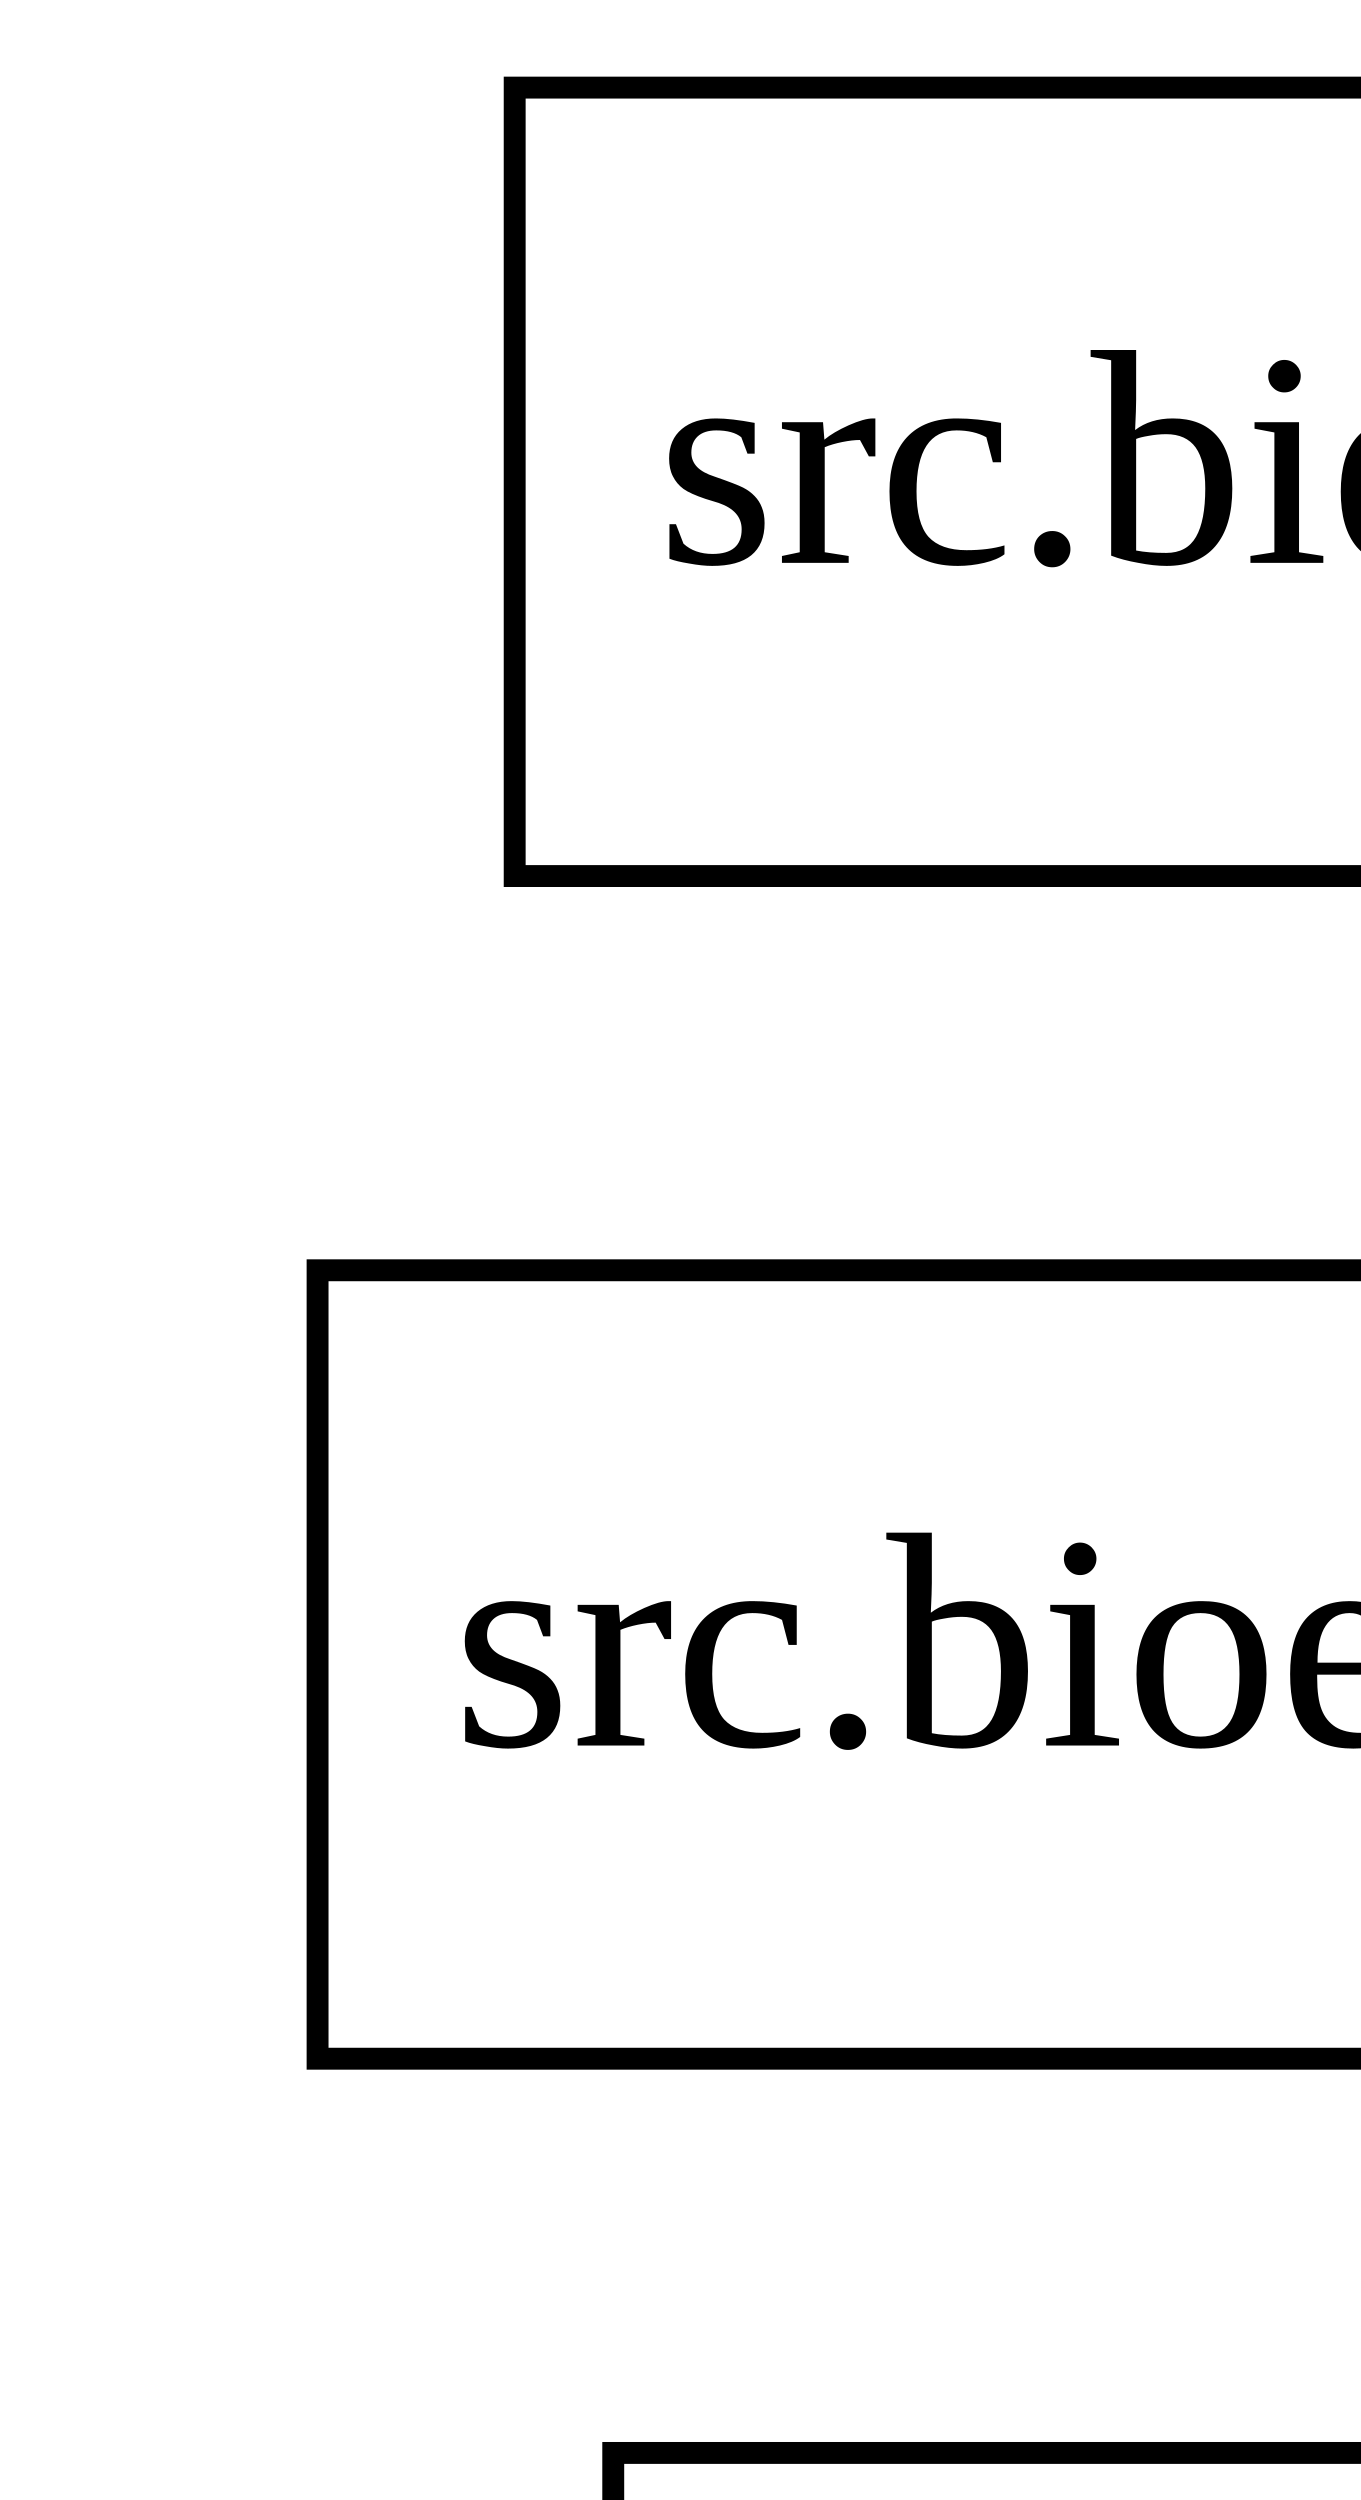
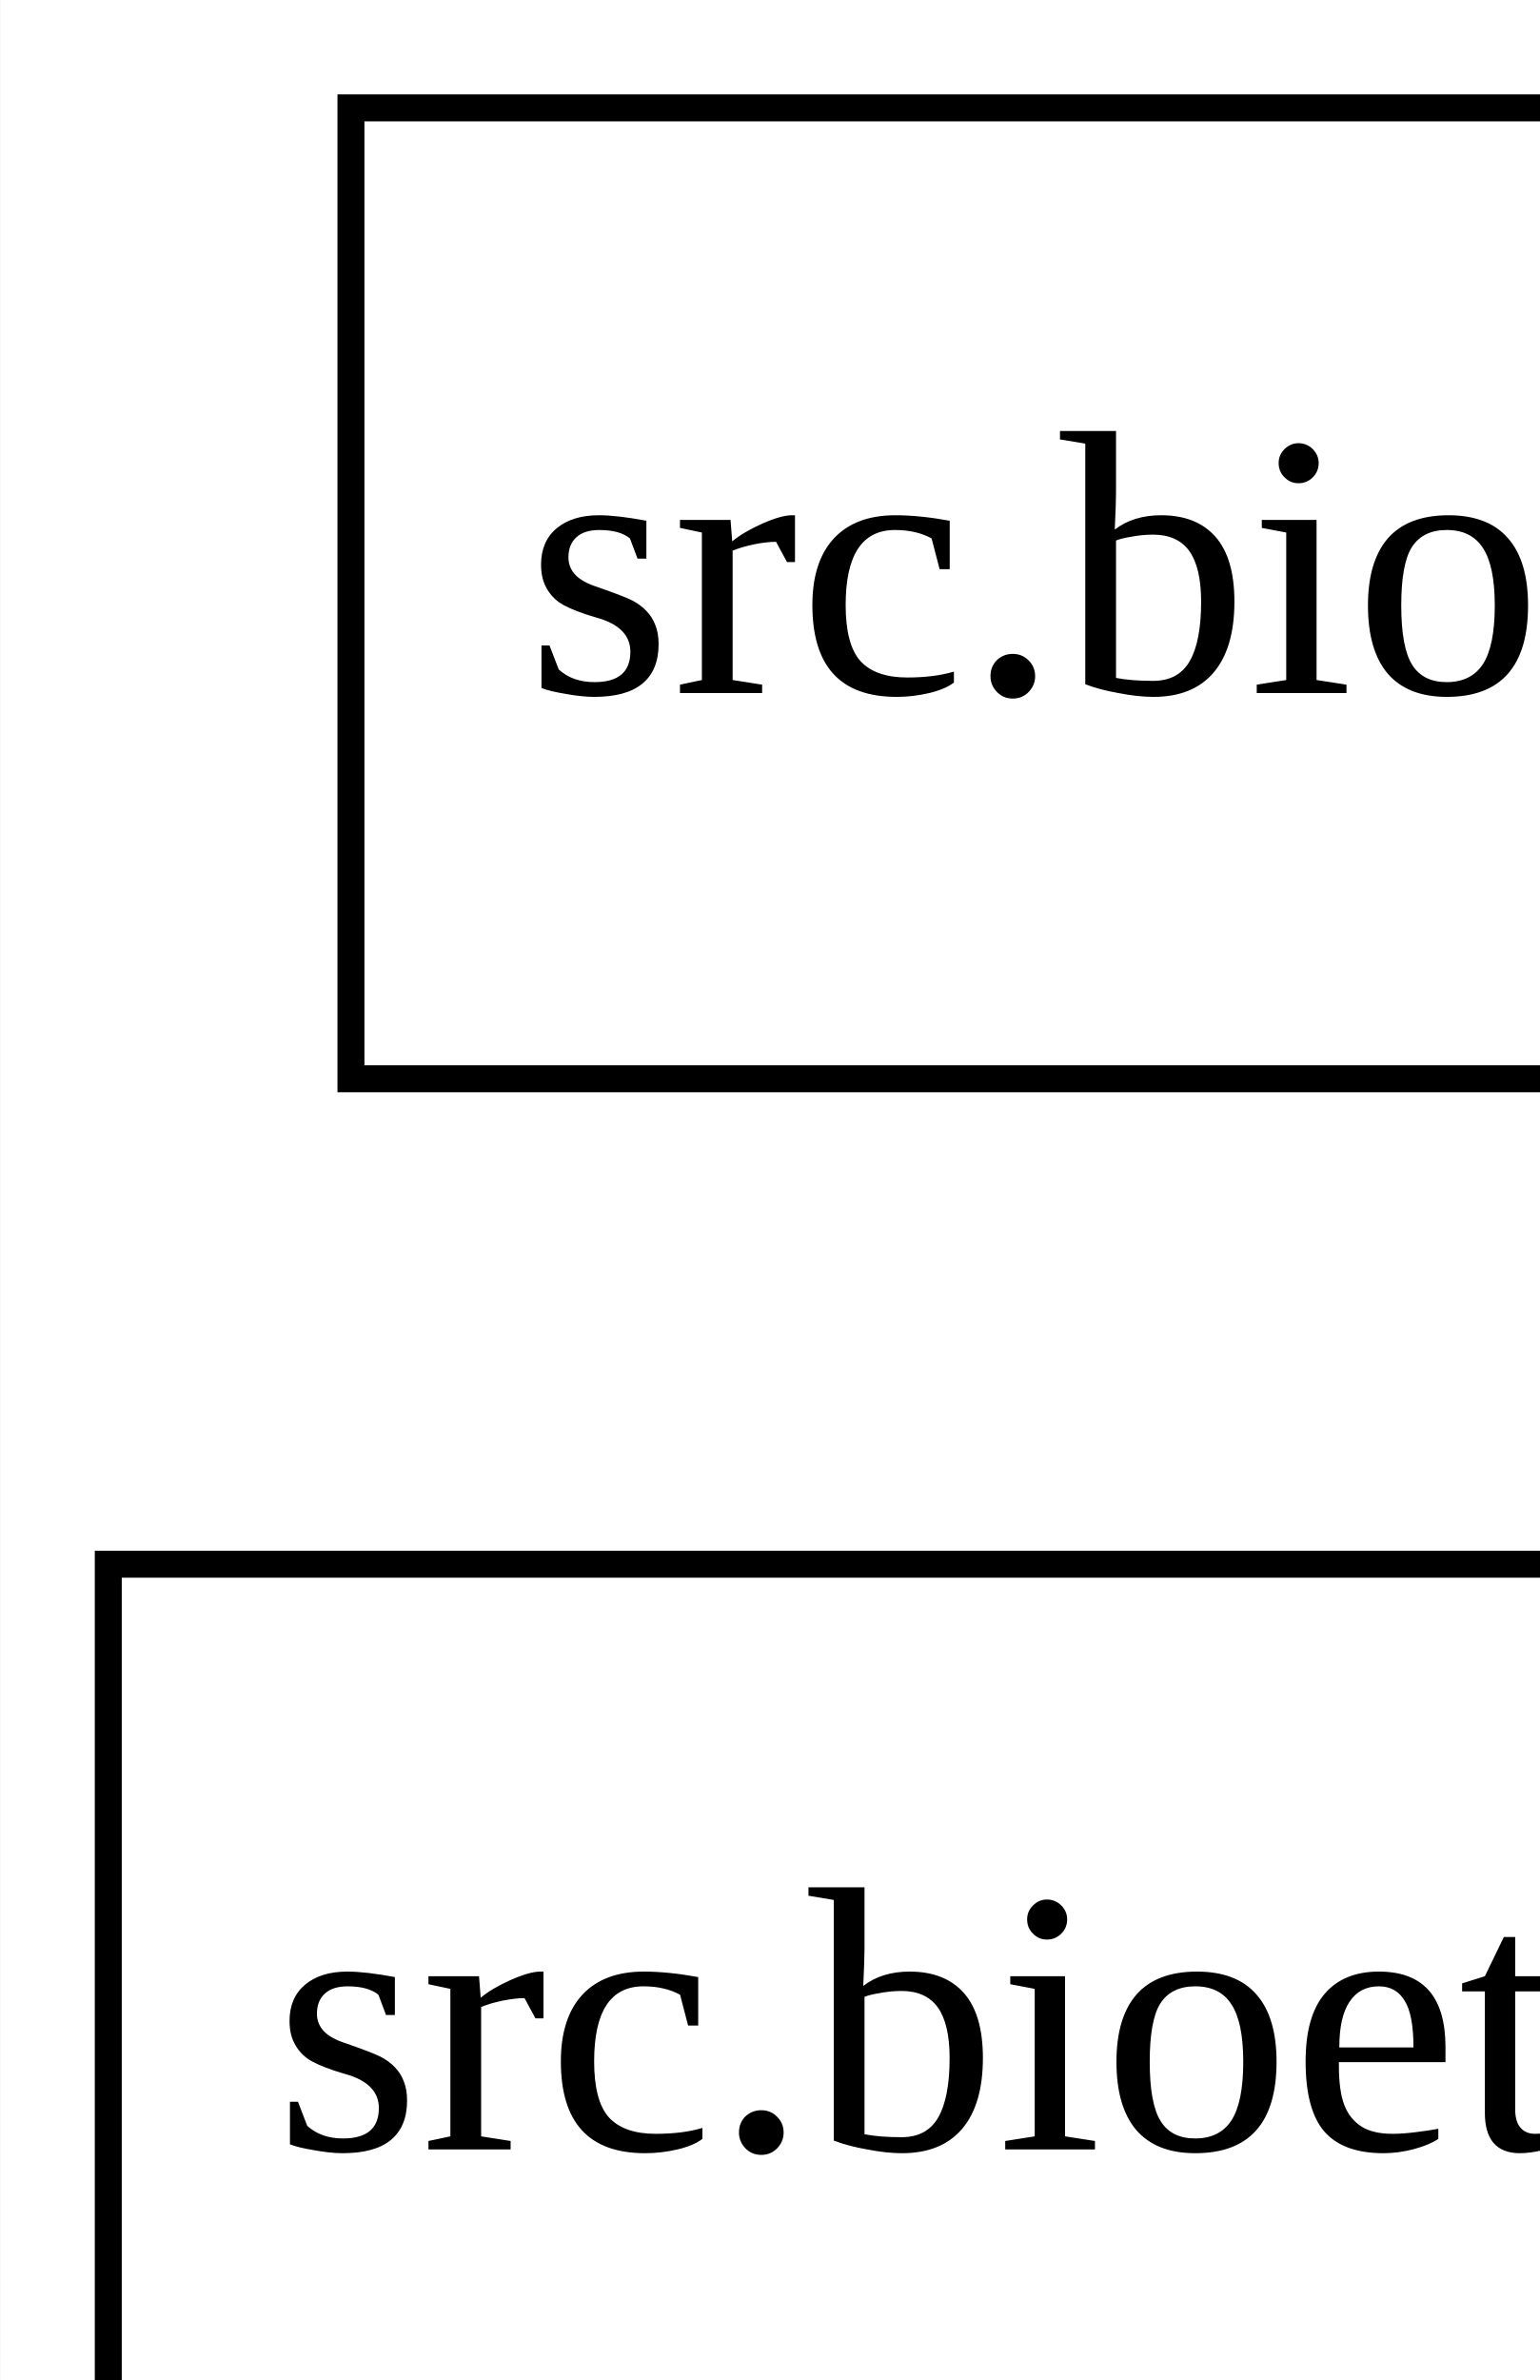
- <svg xmlns="http://www.w3.org/2000/svg" width="1079pt" height="1983pt" viewBox="0.00 0.00 259.00 476.00">
-   <g id="graph0" class="graph" transform="scale(4.17 4.17) rotate(0) translate(4 472)">
-     <polygon fill="white" stroke="transparent" points="-4,4 -4,-472 255,-472 255,4 -4,4" />
+ <svg xmlns="http://www.w3.org/2000/svg" width="992pt" height="1533pt" viewBox="0.00 0.00 238.00 368.00">
+   <g id="graph0" class="graph" transform="scale(4.17 4.17) rotate(0) translate(4 364)">
+     <polygon fill="white" stroke="transparent" points="-4,4 -4,-364 234,-364 234,4 -4,4" />
    <g id="node1" class="node">
-       <polygon fill="none" stroke="black" points="201.5,-36 49.5,-36 49.5,0 201.5,0 201.5,-36" />
-       <text text-anchor="middle" x="125.5" y="-14.3" font-family="Times New Roman,serif" font-size="14.00">src.bioetl.clients.chembl</text>
+       <polygon fill="none" stroke="black" points="191,-36 39,-36 39,0 191,0 191,-36" />
+       <text text-anchor="middle" x="115" y="-14.3" font-family="Times New Roman,serif" font-size="14.00">src.bioetl.clients.chembl</text>
    </g>
    <g id="node2" class="node">
-       <polygon fill="none" stroke="black" points="246.5,-90 4.5,-90 4.5,-54 246.5,-54 246.5,-90" />
-       <text text-anchor="middle" x="125.5" y="-68.3" font-family="Times New Roman,serif" font-size="14.00">src.bioetl.clients.chembl._factories_impl</text>
+       <polygon fill="none" stroke="black" points="213.5,-90 16.5,-90 16.5,-54 213.5,-54 213.5,-90" />
+       <text text-anchor="middle" x="115" y="-68.3" font-family="Times New Roman,serif" font-size="14.00">src.bioetl.clients.chembl.adapter</text>
    </g>
    <g id="node3" class="node">
-       <polygon fill="none" stroke="black" points="251,-144 0,-144 0,-108 251,-108 251,-144" />
-       <text text-anchor="middle" x="125.5" y="-122.3" font-family="Times New Roman,serif" font-size="14.00">src.bioetl.clients.chembl._pagination_impl</text>
+       <polygon fill="none" stroke="black" points="205.5,-144 24.5,-144 24.5,-108 205.5,-108 205.5,-144" />
+       <text text-anchor="middle" x="115" y="-122.3" font-family="Times New Roman,serif" font-size="14.00">src.bioetl.clients.chembl.base</text>
    </g>
    <g id="node4" class="node">
-       <polygon fill="none" stroke="black" points="224,-198 27,-198 27,-162 224,-162 224,-198" />
-       <text text-anchor="middle" x="125.5" y="-176.3" font-family="Times New Roman,serif" font-size="14.00">src.bioetl.clients.chembl.adapter</text>
+       <polygon fill="none" stroke="black" points="212,-198 18,-198 18,-162 212,-162 212,-198" />
+       <text text-anchor="middle" x="115" y="-176.3" font-family="Times New Roman,serif" font-size="14.00">src.bioetl.clients.chembl.entities</text>
    </g>
    <g id="node5" class="node">
-       <polygon fill="none" stroke="black" points="216,-252 35,-252 35,-216 216,-216 216,-252" />
-       <text text-anchor="middle" x="125.5" y="-230.3" font-family="Times New Roman,serif" font-size="14.00">src.bioetl.clients.chembl.base</text>
+       <polygon fill="none" stroke="black" points="216.5,-252 13.5,-252 13.5,-216 216.5,-216 216.5,-252" />
+       <text text-anchor="middle" x="115" y="-230.3" font-family="Times New Roman,serif" font-size="14.00">src.bioetl.clients.chembl.factories</text>
    </g>
    <g id="node6" class="node">
-       <polygon fill="none" stroke="black" points="222.5,-306 28.5,-306 28.5,-270 222.5,-270 222.5,-306" />
-       <text text-anchor="middle" x="125.5" y="-284.3" font-family="Times New Roman,serif" font-size="14.00">src.bioetl.clients.chembl.entities</text>
+       <polygon fill="none" stroke="black" points="230,-306 0,-306 0,-270 230,-270 230,-306" />
+       <text text-anchor="middle" x="115" y="-284.3" font-family="Times New Roman,serif" font-size="14.00">src.bioetl.clients.chembl.normalization</text>
    </g>
    <g id="node7" class="node">
-       <polygon fill="none" stroke="black" points="227,-360 24,-360 24,-324 227,-324 227,-360" />
-       <text text-anchor="middle" x="125.5" y="-338.3" font-family="Times New Roman,serif" font-size="14.00">src.bioetl.clients.chembl.factories</text>
-     </g>
-     <g id="node8" class="node">
-       <polygon fill="none" stroke="black" points="240.5,-414 10.5,-414 10.5,-378 240.5,-378 240.5,-414" />
-       <text text-anchor="middle" x="125.5" y="-392.3" font-family="Times New Roman,serif" font-size="14.00">src.bioetl.clients.chembl.normalization</text>
-     </g>
-     <g id="node9" class="node">
-       <polygon fill="none" stroke="black" points="231.5,-468 19.5,-468 19.5,-432 231.5,-432 231.5,-468" />
-       <text text-anchor="middle" x="125.5" y="-446.3" font-family="Times New Roman,serif" font-size="14.00">src.bioetl.clients.chembl.pagination</text>
+       <polygon fill="none" stroke="black" points="221,-360 9,-360 9,-324 221,-324 221,-360" />
+       <text text-anchor="middle" x="115" y="-338.3" font-family="Times New Roman,serif" font-size="14.00">src.bioetl.clients.chembl.pagination</text>
    </g>
  </g>
</svg>
